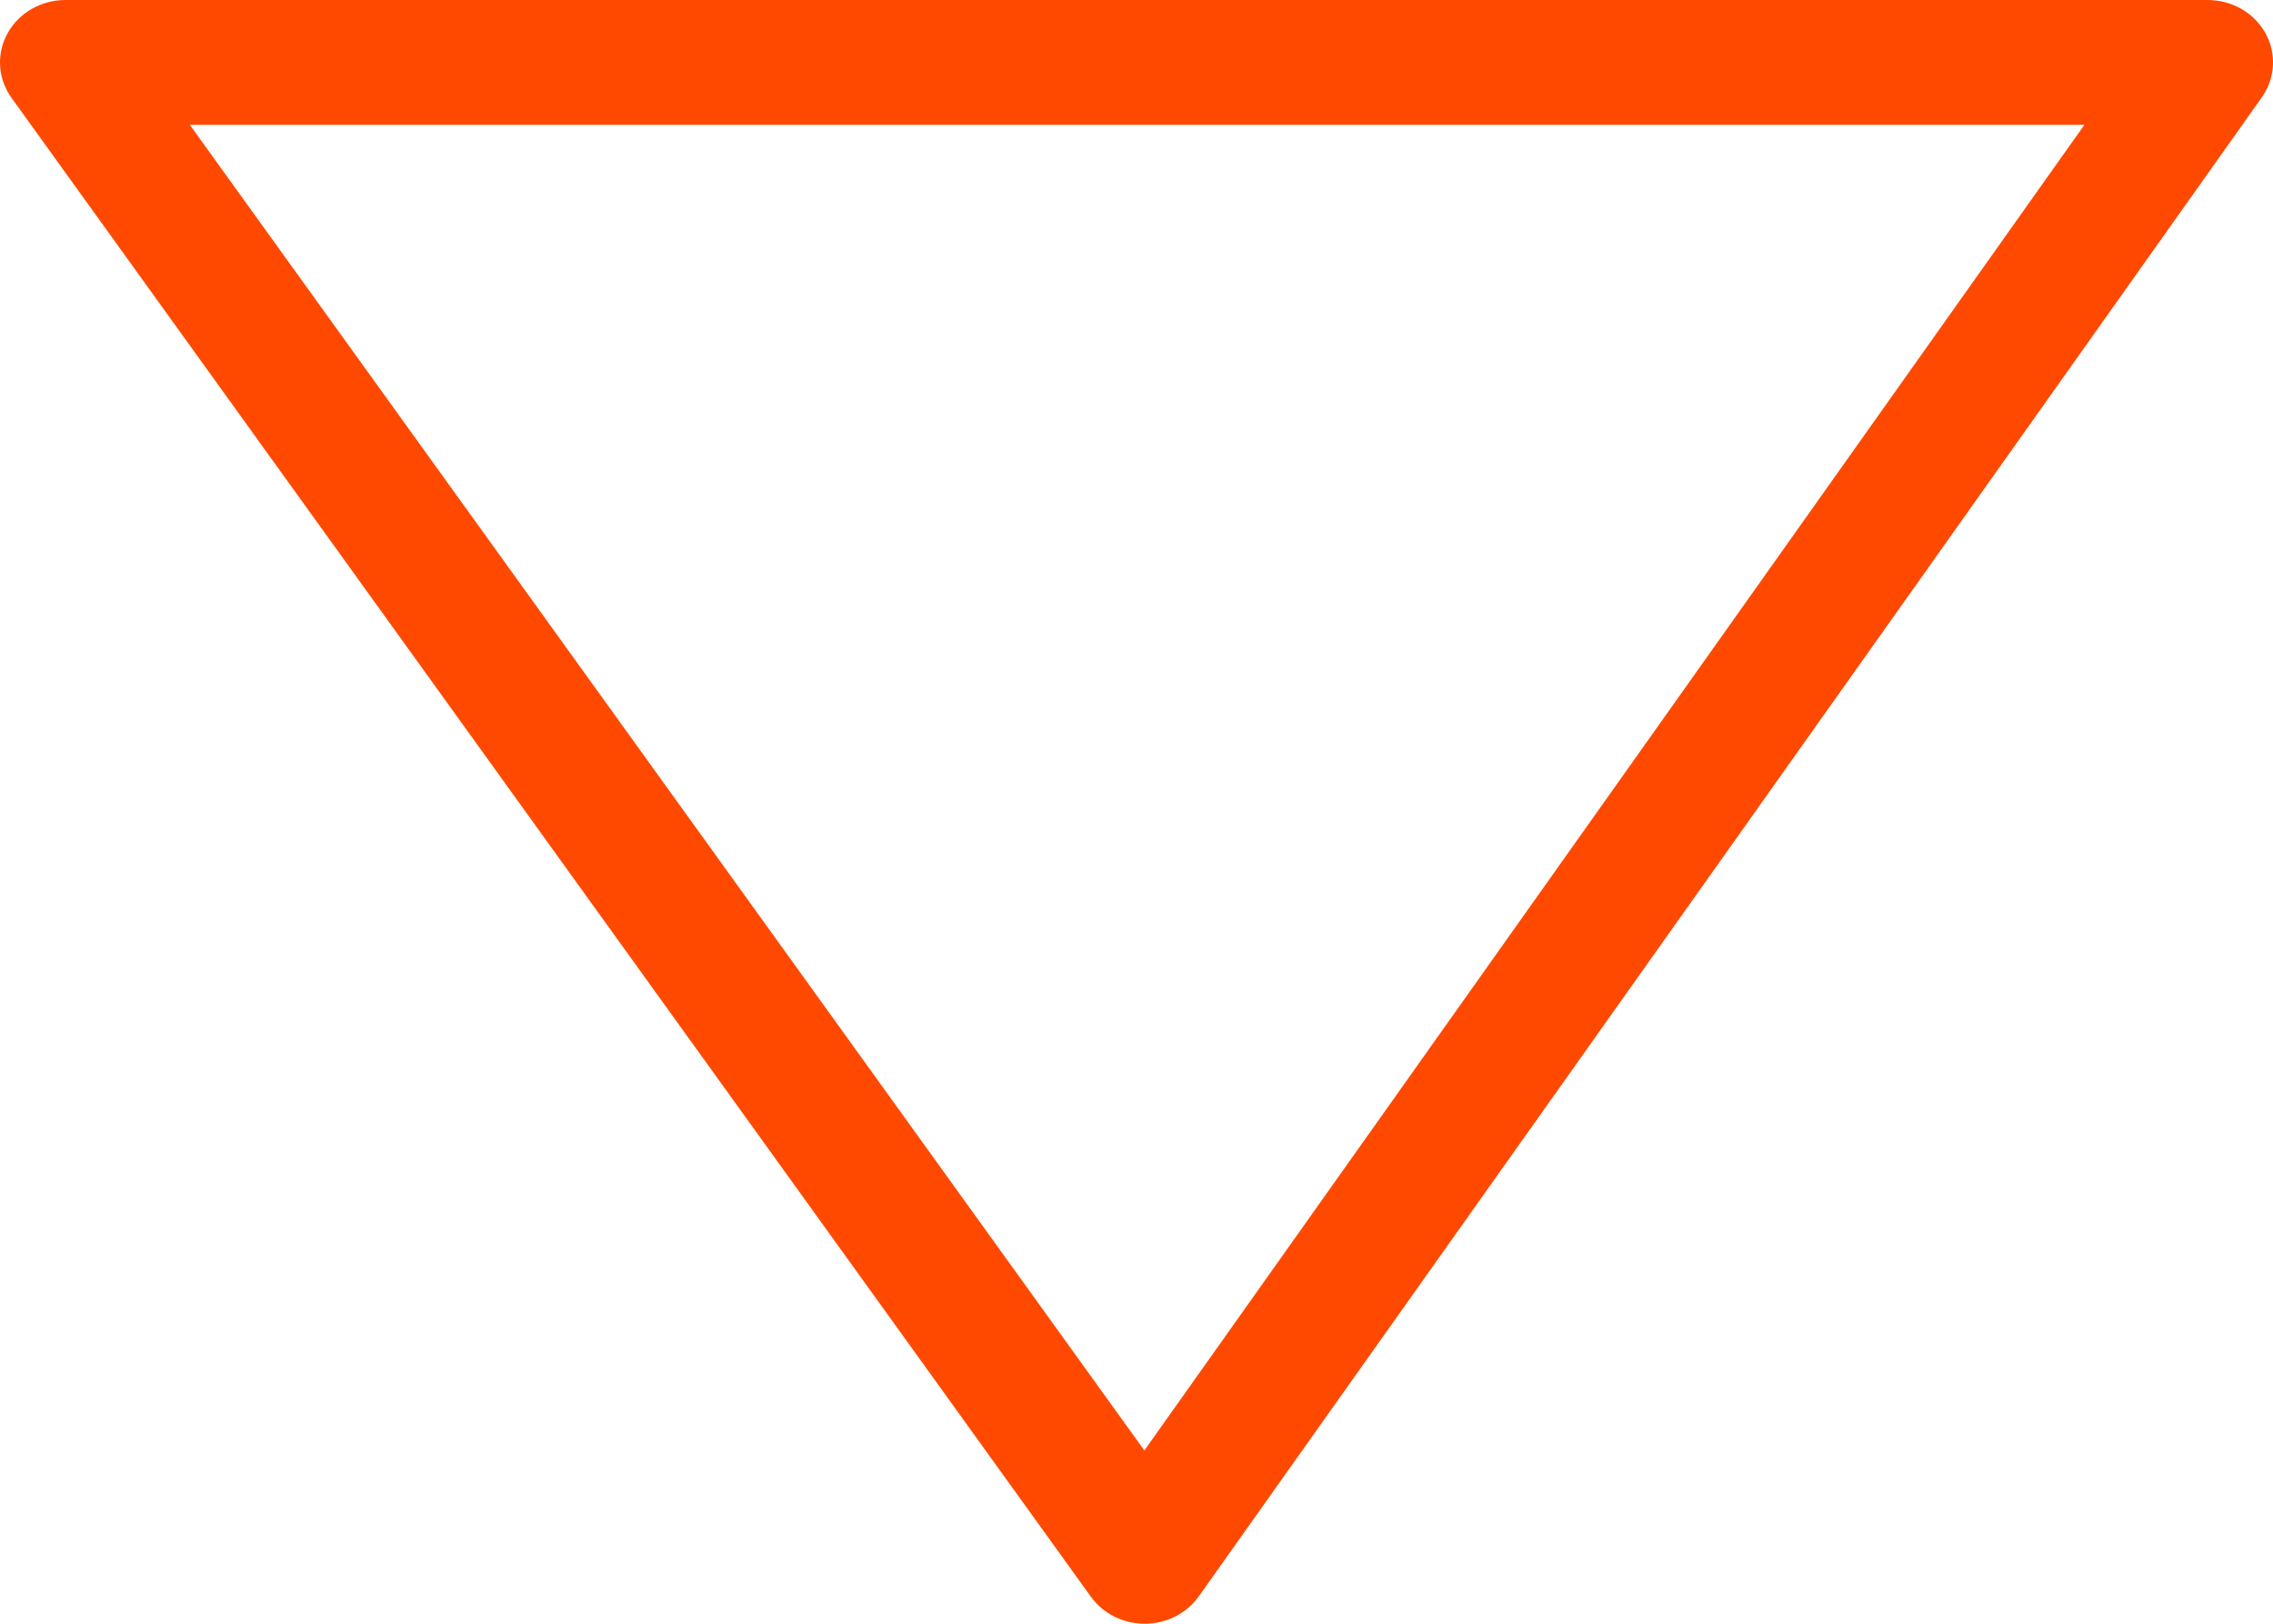
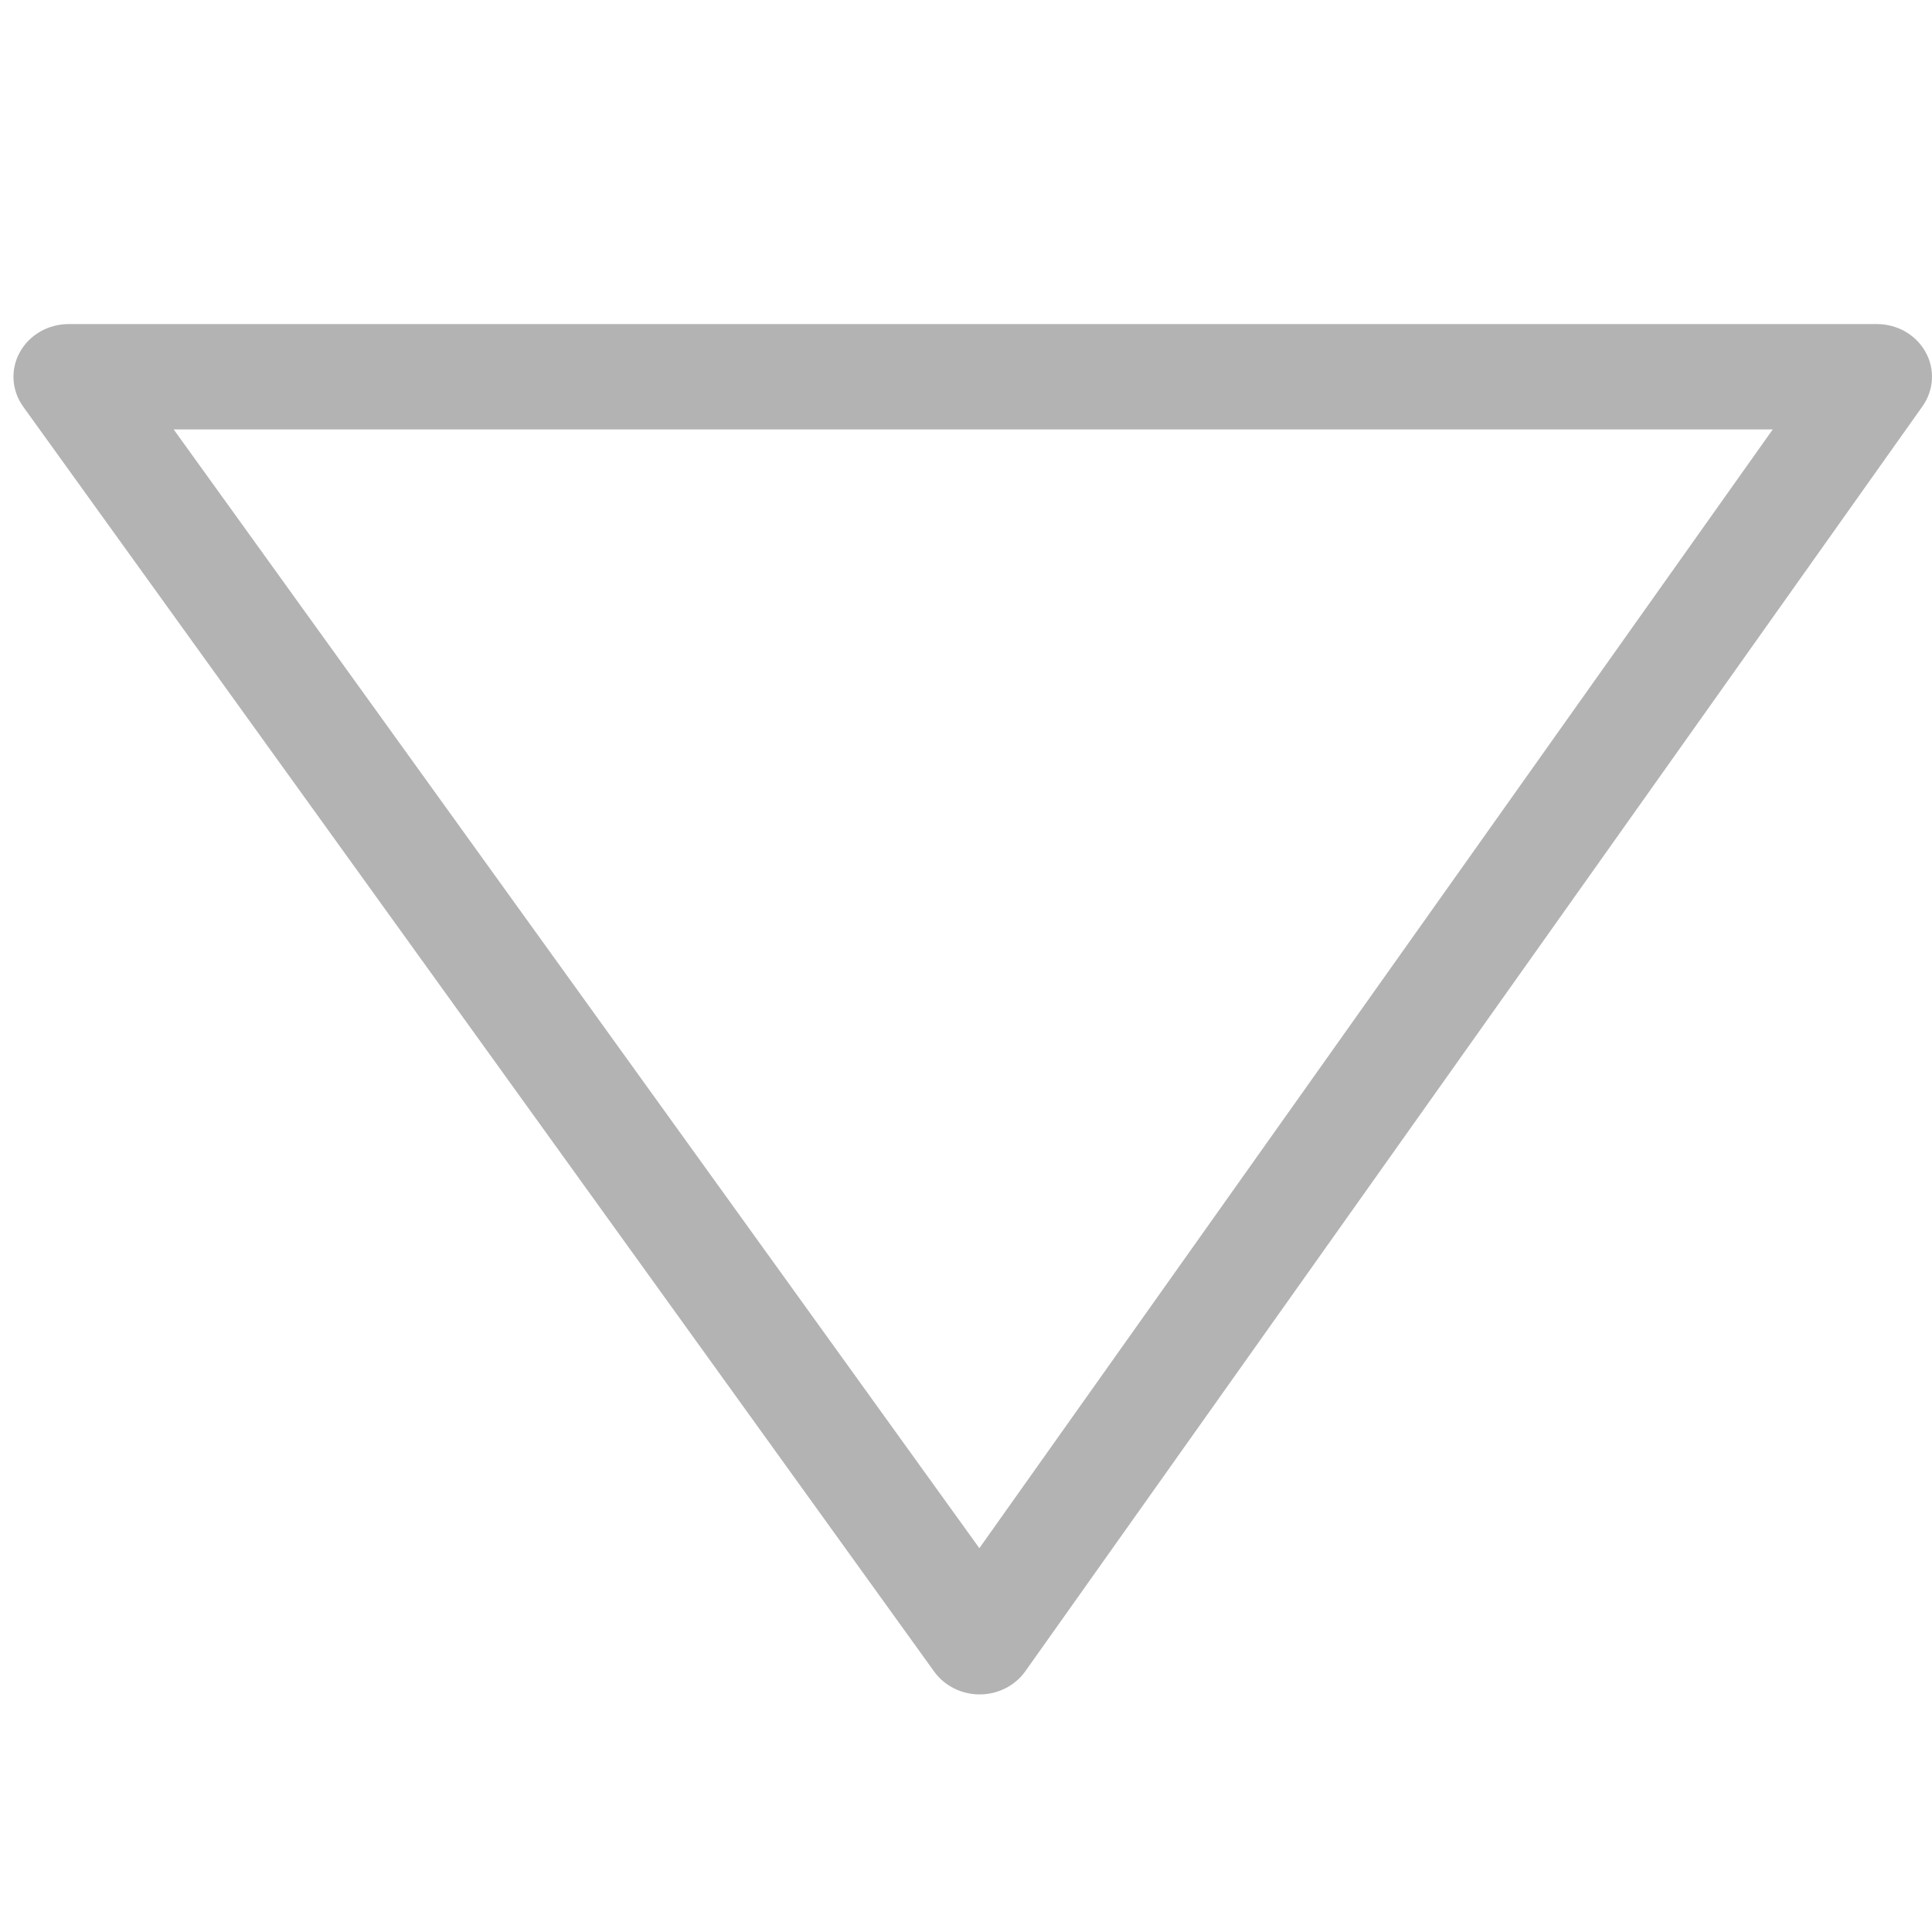
- <svg xmlns="http://www.w3.org/2000/svg" version="1.1" x="0px" y="0px" width="35px" height="25px" viewBox="0 0 35 25" style="enable-background:new 0 0 35 25;" xml:space="preserve">
-   <style type="text/css">
- 
- 	.st0{fill:#FF4900;}
- 
- </style>
-   <path class="st0" d="M34.883,0.51C34.708,0.195,34.366,0,33.994,0H1.008C0.634,0,0.29,0.197,0.116,0.513  c-0.175,0.317-0.15,0.699,0.061,0.993l16.619,23.076C16.984,24.844,17.295,25,17.627,25c0.001,0,0.002,0,0.004,0  c0.332-0.001,0.643-0.16,0.829-0.423L34.827,1.5C35.036,1.205,35.058,0.824,34.883,0.51z M17.621,22.332L2.923,1.922h29.173  L17.621,22.332z" />
+ <svg xmlns="http://www.w3.org/2000/svg" version="1.1" id="Слой_1" x="0px" y="0px" width="370px" height="370px" viewBox="0 0 370 370" enable-background="new 0 0 370 370" xml:space="preserve">
+   <path fill="#B4B3B3" d="M368.762,67.414c-1.834-3.307-5.422-5.352-9.328-5.352H13.158c-3.926,0-7.534,2.07-9.359,5.387  c-1.84,3.326-1.579,7.335,0.635,10.422l174.46,242.241c1.974,2.747,5.239,4.388,8.725,4.388c0.009,0,0.02,0,0.04,0  c3.487-0.011,6.747-1.681,8.704-4.438L368.178,77.809C370.371,74.713,370.607,70.715,368.762,67.414z M187.558,296.493  L33.262,82.237h306.242L187.558,296.493z" />
</svg>
